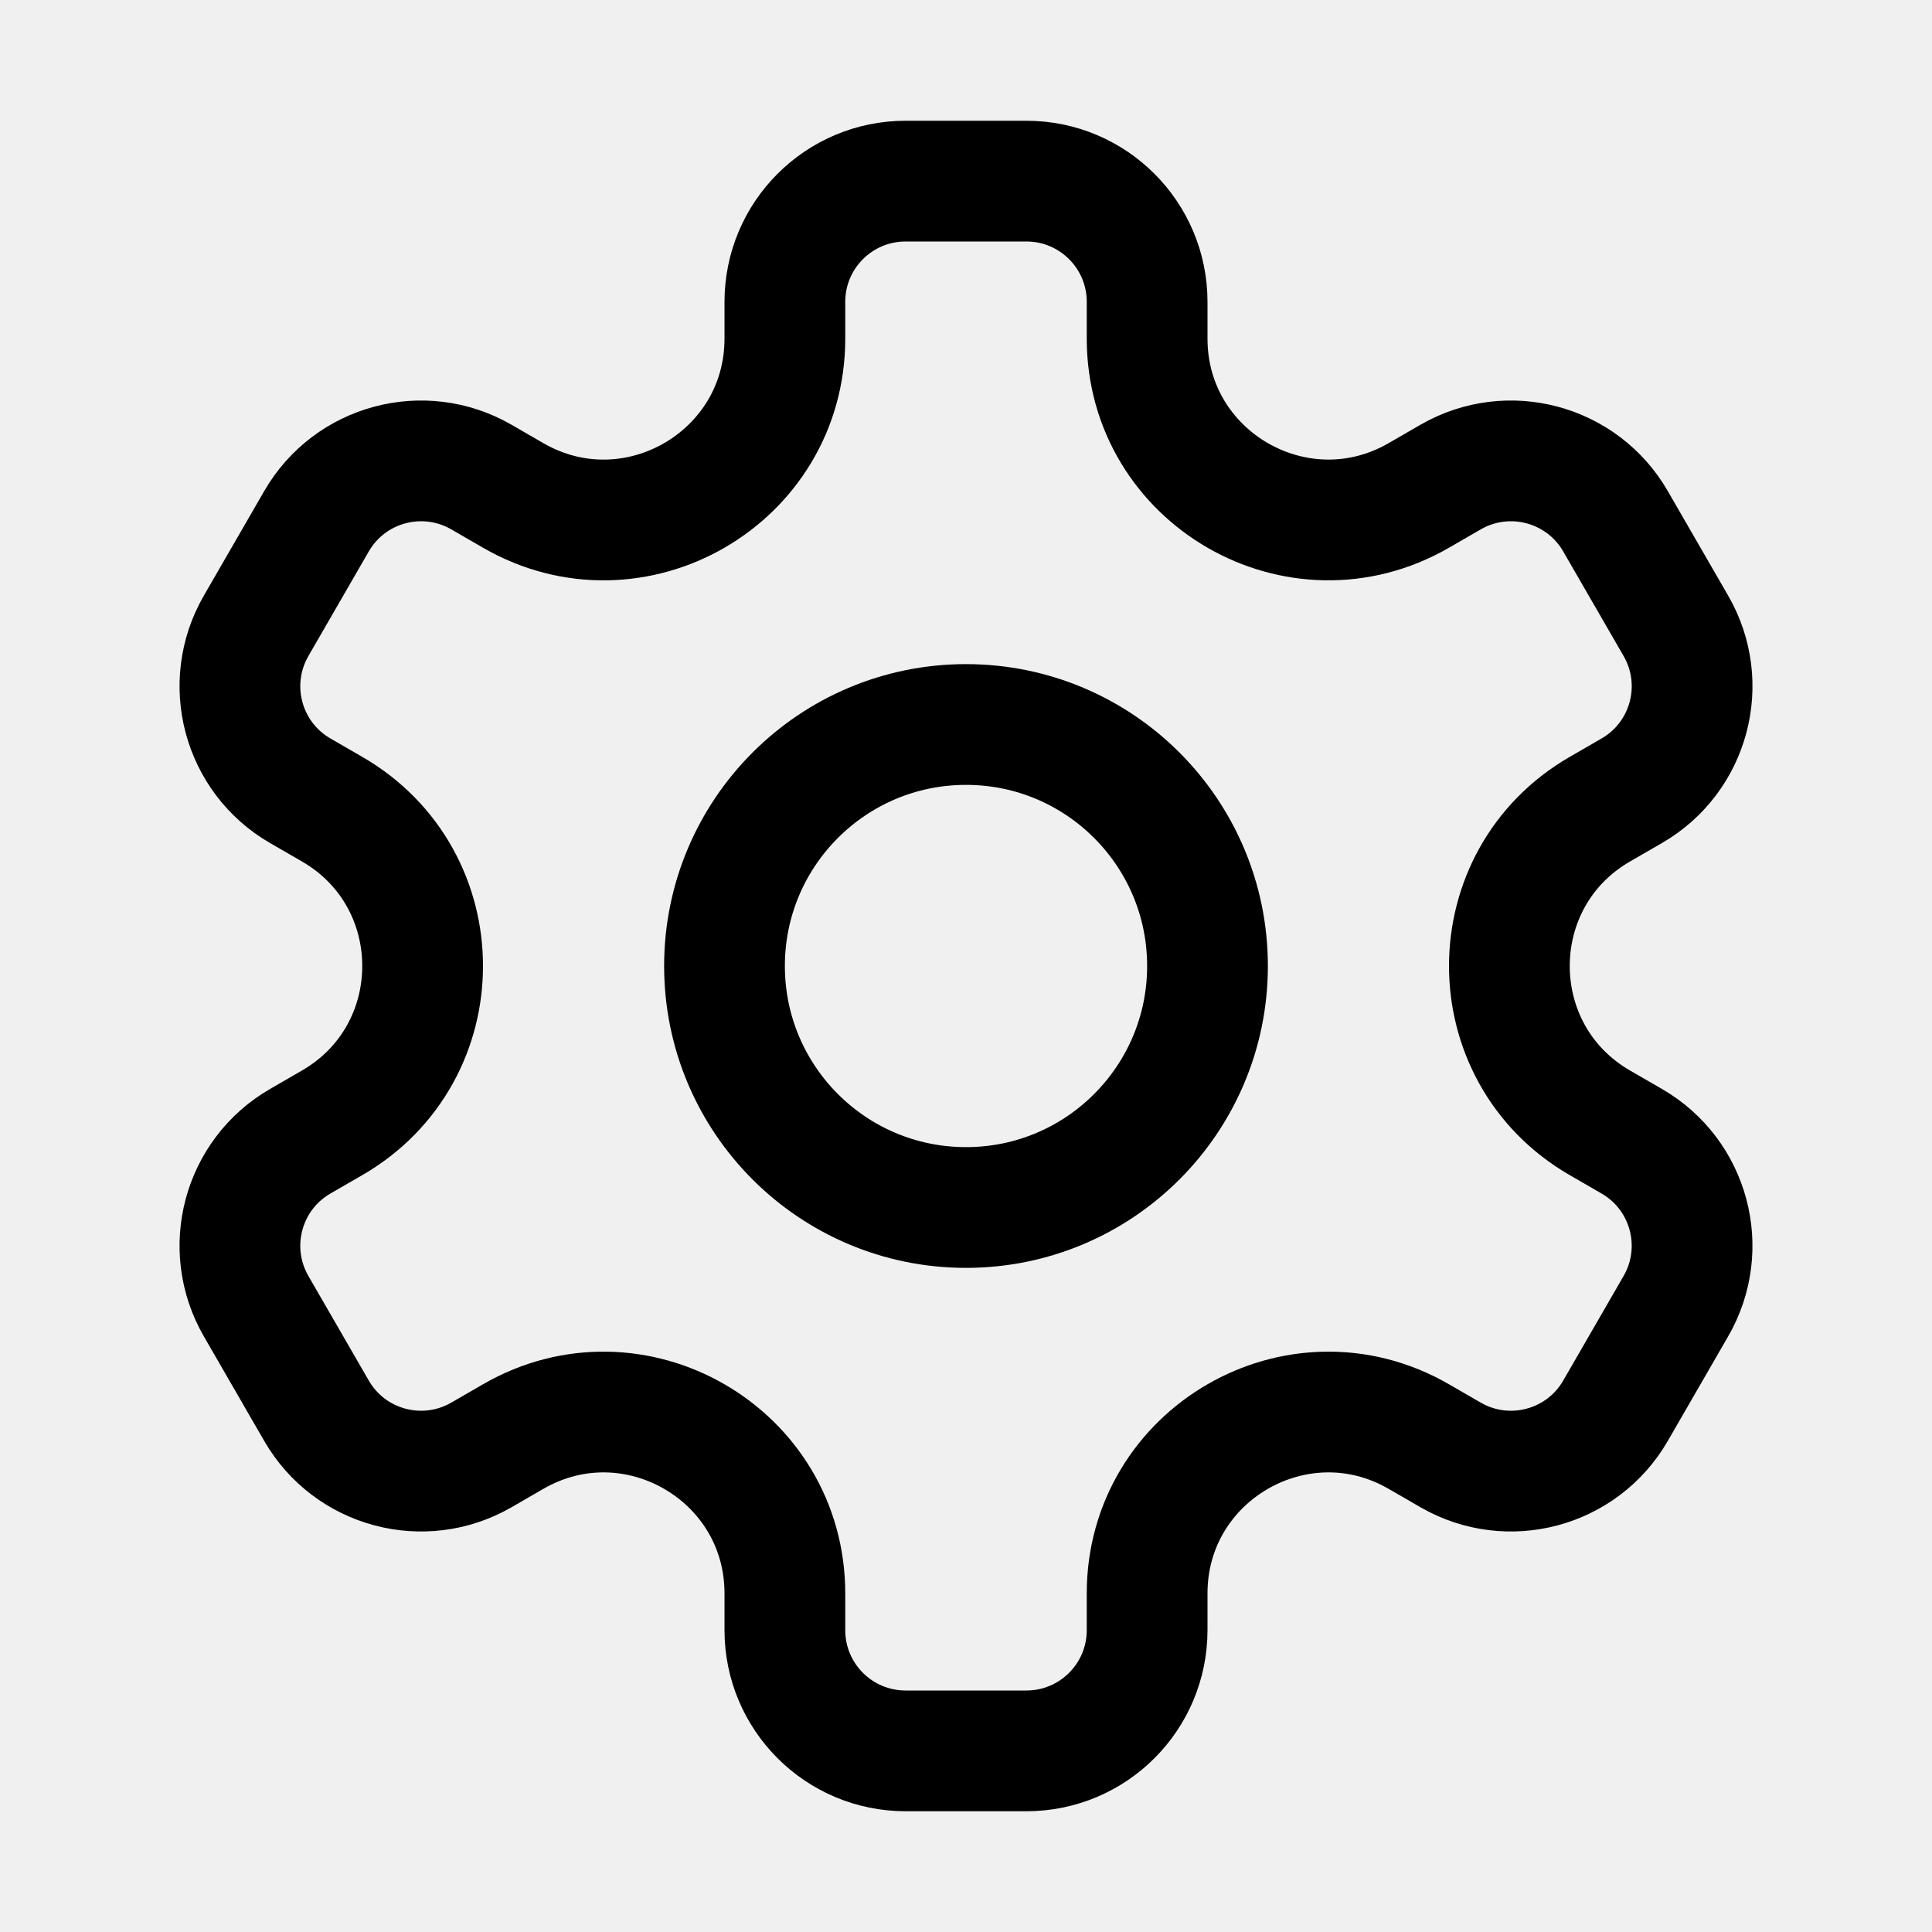
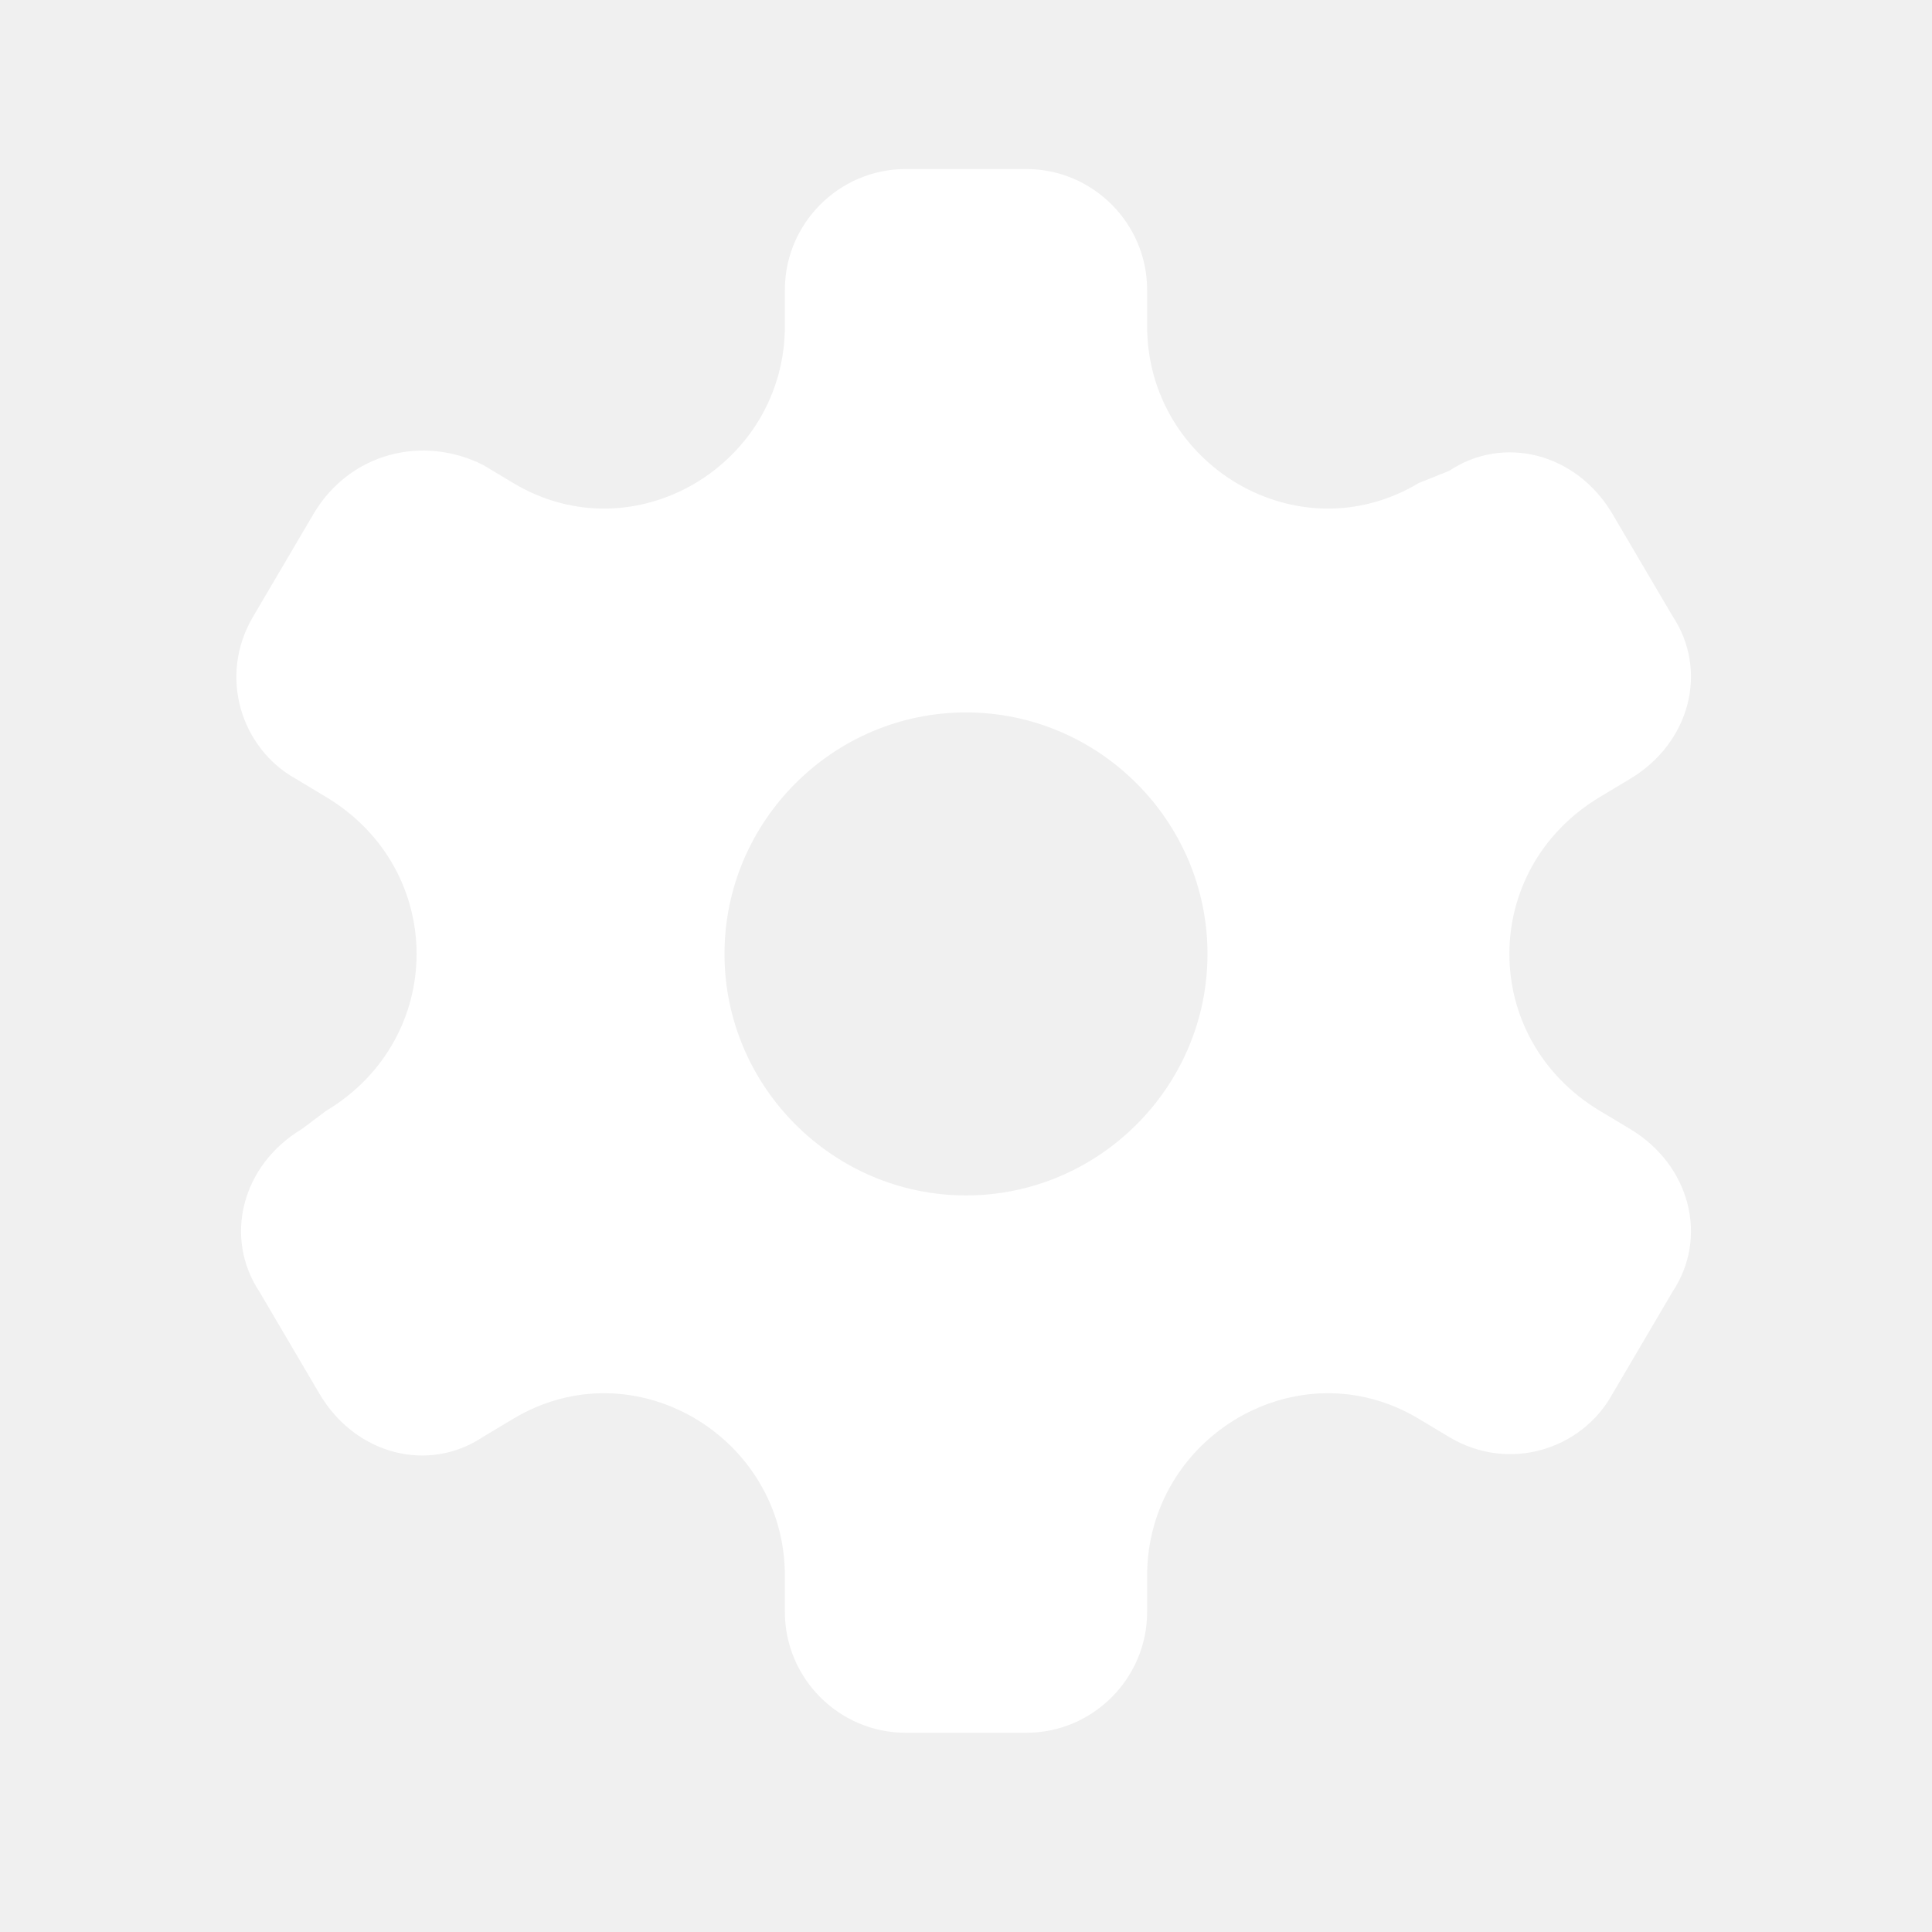
- <svg xmlns="http://www.w3.org/2000/svg" enable-background="none" id="Editable-line" version="1.1" viewBox="0 0 32 32" xml:space="preserve">
-   <circle cx="16" cy="16" fill="none" id="XMLID_224_" r="4" stroke="#000000" stroke-linecap="round" stroke-linejoin="round" stroke-miterlimit="10" stroke-width="2" />
-   <path d="  M27.758,10.366l-1-1.732c-0.552-0.957-1.775-1.284-2.732-0.732L23.5,8.206C21.5,9.36,19,7.917,19,5.608V5c0-1.105-0.895-2-2-2h-2  c-1.105,0-2,0.895-2,2v0.608c0,2.309-2.5,3.753-4.5,2.598L7.974,7.902C7.017,7.35,5.794,7.677,5.242,8.634l-1,1.732  c-0.552,0.957-0.225,2.18,0.732,2.732L5.5,13.402c2,1.155,2,4.041,0,5.196l-0.526,0.304c-0.957,0.552-1.284,1.775-0.732,2.732  l1,1.732c0.552,0.957,1.775,1.284,2.732,0.732L8.5,23.794c2-1.155,4.5,0.289,4.5,2.598V27c0,1.105,0.895,2,2,2h2  c1.105,0,2-0.895,2-2v-0.608c0-2.309,2.5-3.753,4.5-2.598l0.526,0.304c0.957,0.552,2.18,0.225,2.732-0.732l1-1.732  c0.552-0.957,0.225-2.18-0.732-2.732L26.5,18.598c-2-1.155-2-4.041,0-5.196l0.526-0.304C27.983,12.546,28.311,11.323,27.758,10.366z  " fill="none" id="XMLID_242_" stroke="#000000" stroke-linecap="round" stroke-linejoin="round" stroke-miterlimit="10" stroke-width="2" />
+ <svg xmlns="http://www.w3.org/2000/svg" version="1.1" id="Editable-line" x="0px" y="0px" viewBox="0 0 32 32" style="enable-background:new 0 0 32 32;" xml:space="preserve">
+   <style type="text/css">
+ 	.st0{fill:#FFFFFF;}
+ </style>
+   <path class="st0" d="M27,18.7l-0.5-0.3c-2-1.2-2-4,0-5.2l0.5-0.3c1-0.6,1.3-1.8,0.7-2.7l-1-1.7c-0.6-1-1.8-1.3-2.7-0.7L23.5,8  c-2,1.2-4.5-0.3-4.5-2.6V4.8c0-1.1-0.9-2-2-2h-2c-1.1,0-2,0.9-2,2v0.6c0,2.3-2.5,3.8-4.5,2.6L8,7.7C7,7.2,5.8,7.5,5.2,8.5l-1,1.7  c-0.6,1-0.2,2.2,0.7,2.7l0.5,0.3c2,1.2,2,4,0,5.2L5,18.7c-1,0.6-1.3,1.8-0.7,2.7l1,1.7c0.6,1,1.8,1.3,2.7,0.7l0.5-0.3  c2-1.2,4.5,0.3,4.5,2.6v0.6c0,1.1,0.9,2,2,2h2c1.1,0,2-0.9,2-2v-0.6c0-2.3,2.5-3.8,4.5-2.6l0.5,0.3c1,0.6,2.2,0.2,2.7-0.7l1-1.7  C28.3,20.5,28,19.3,27,18.7z M16,19.8c-2.2,0-4-1.8-4-4s1.8-4,4-4s4,1.8,4,4S18.2,19.8,16,19.8z" />
</svg>
